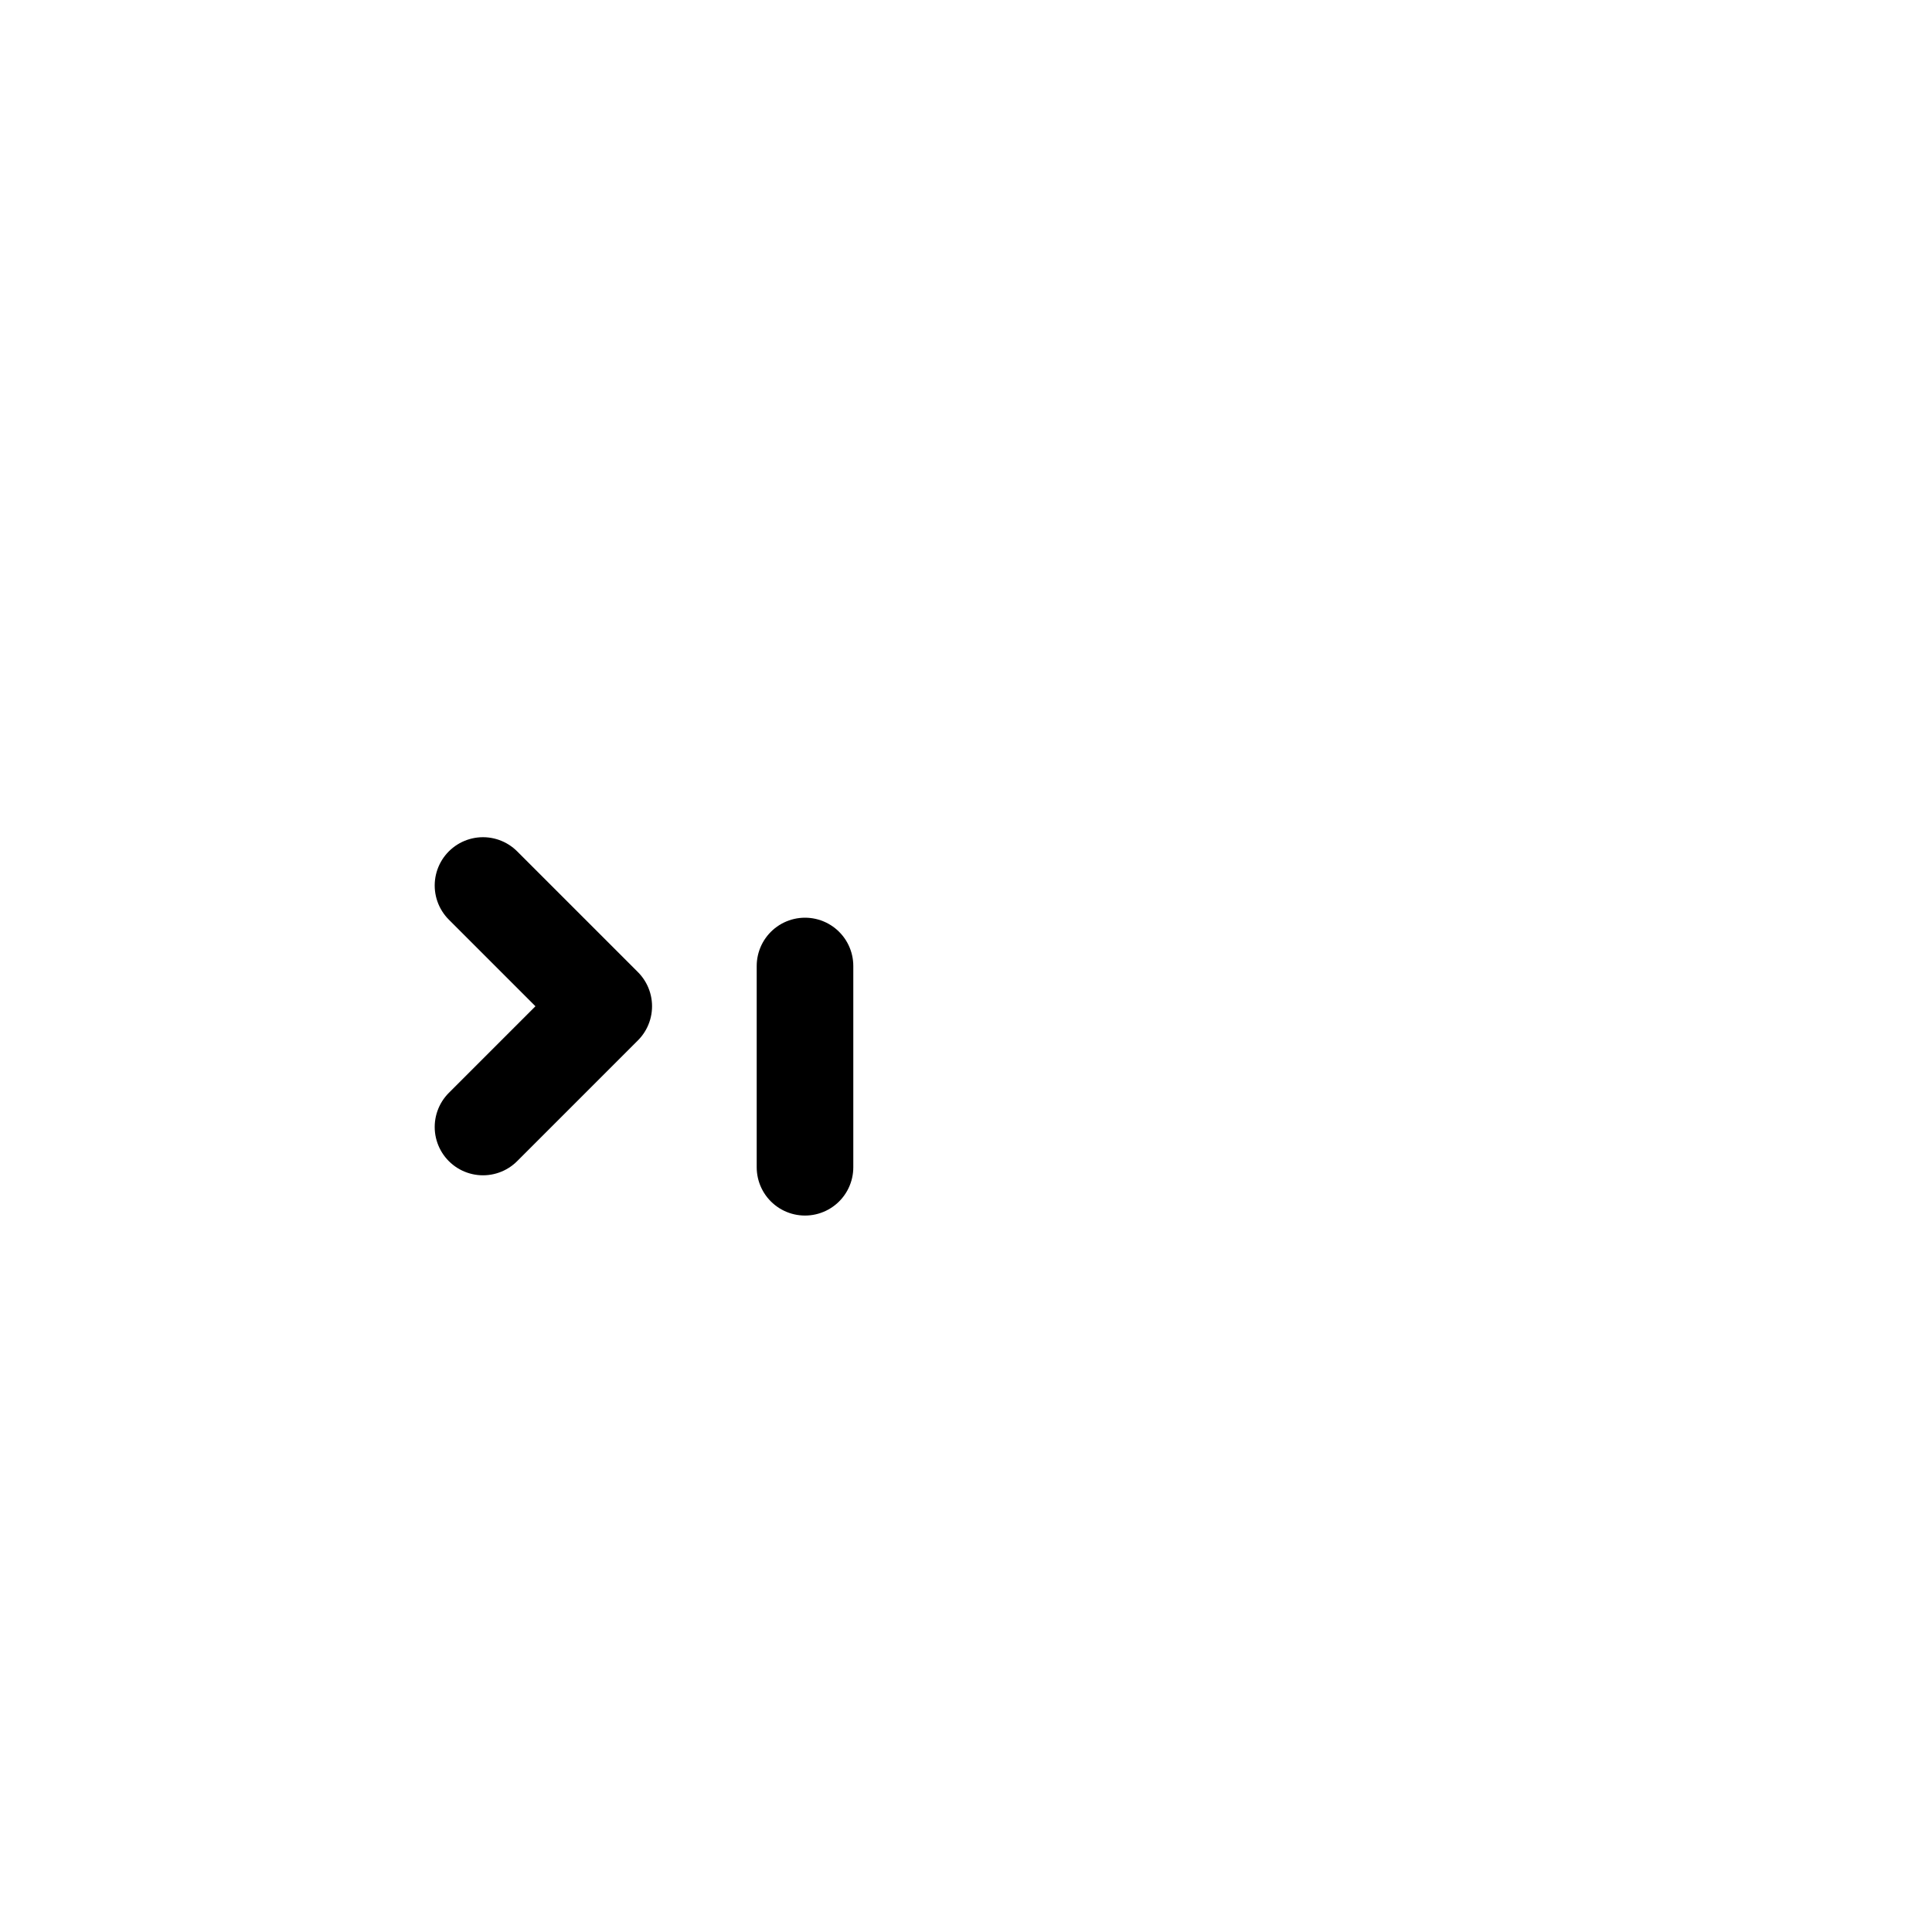
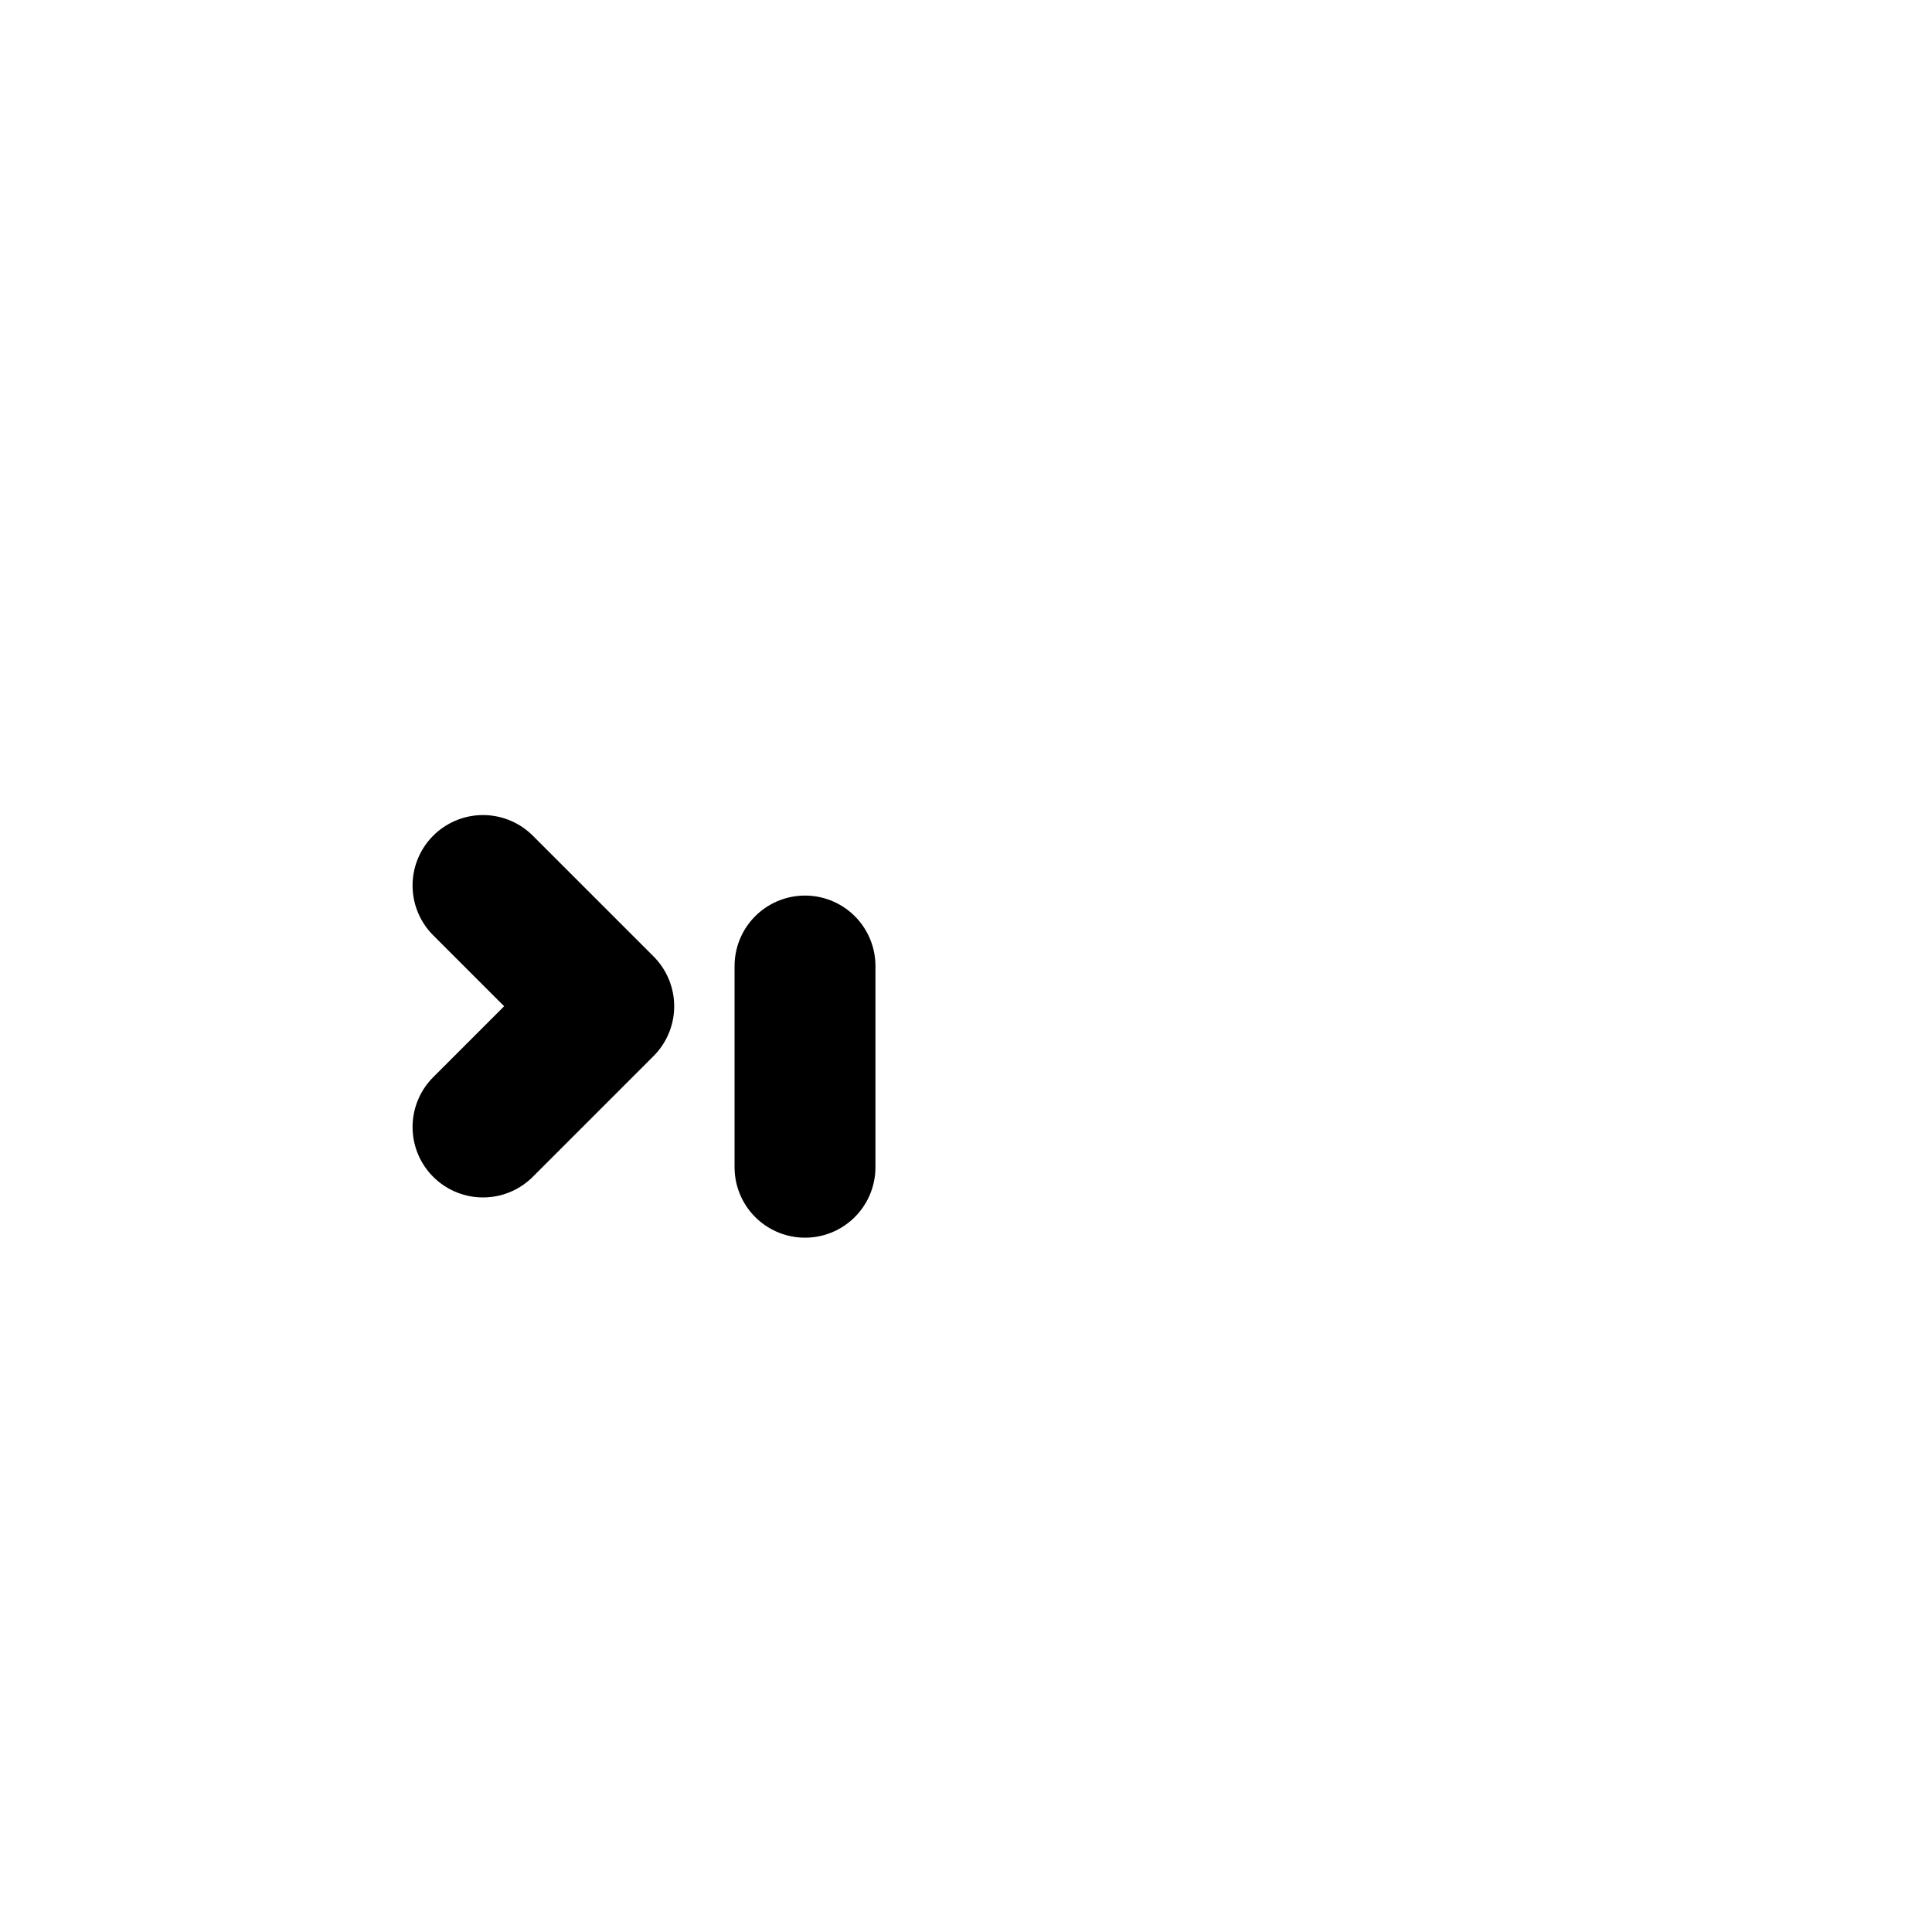
<svg xmlns="http://www.w3.org/2000/svg" viewBox="0 0 24 24" fill="none" stroke-linecap="round" stroke-linejoin="round">
-   <polyline points="6,11 7.5,12.5 6,14" stroke="currentColor" stroke-width="1.2" fill="none" />
-   <line x1="10" y1="12" x2="10" y2="14.5" stroke="currentColor" stroke-width="1.2" />
+   <polyline points="6,11 7.5,12.5 6,14" stroke="currentColor" stroke-width="1.75" fill="none" />
+   <line x1="10" y1="12" x2="10" y2="14.5" stroke="currentColor" stroke-width="1.75" />
</svg>
